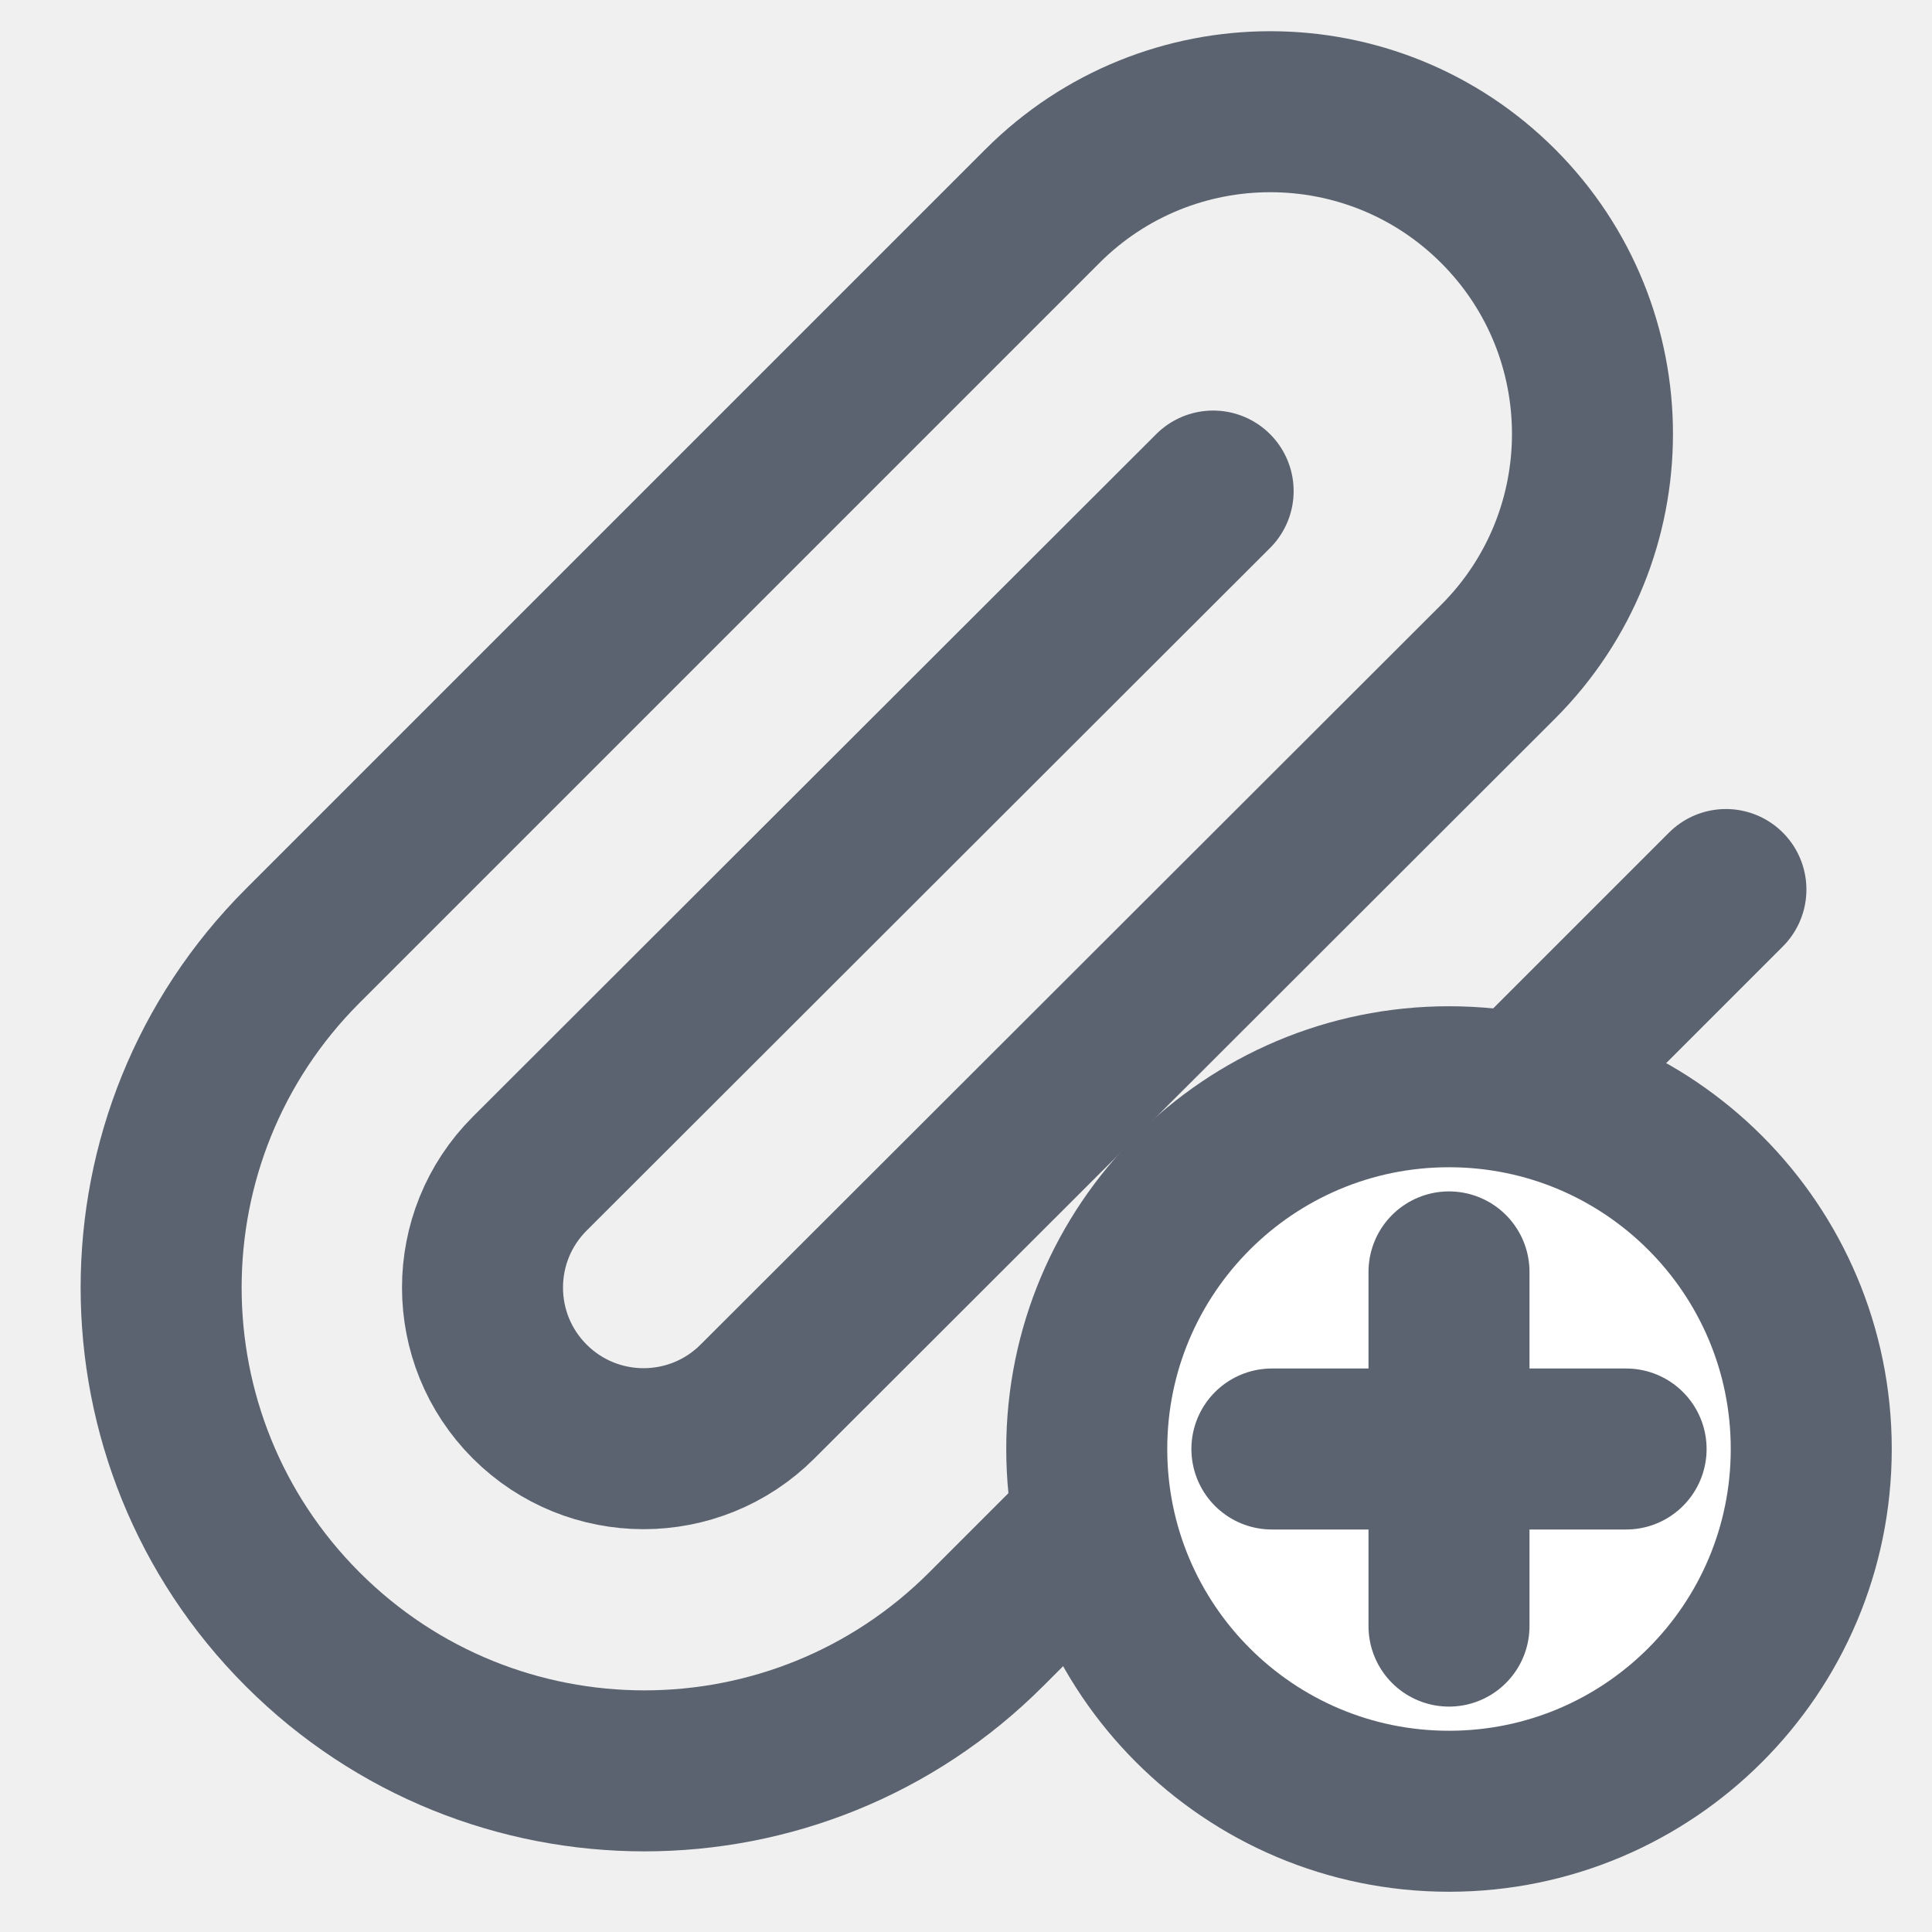
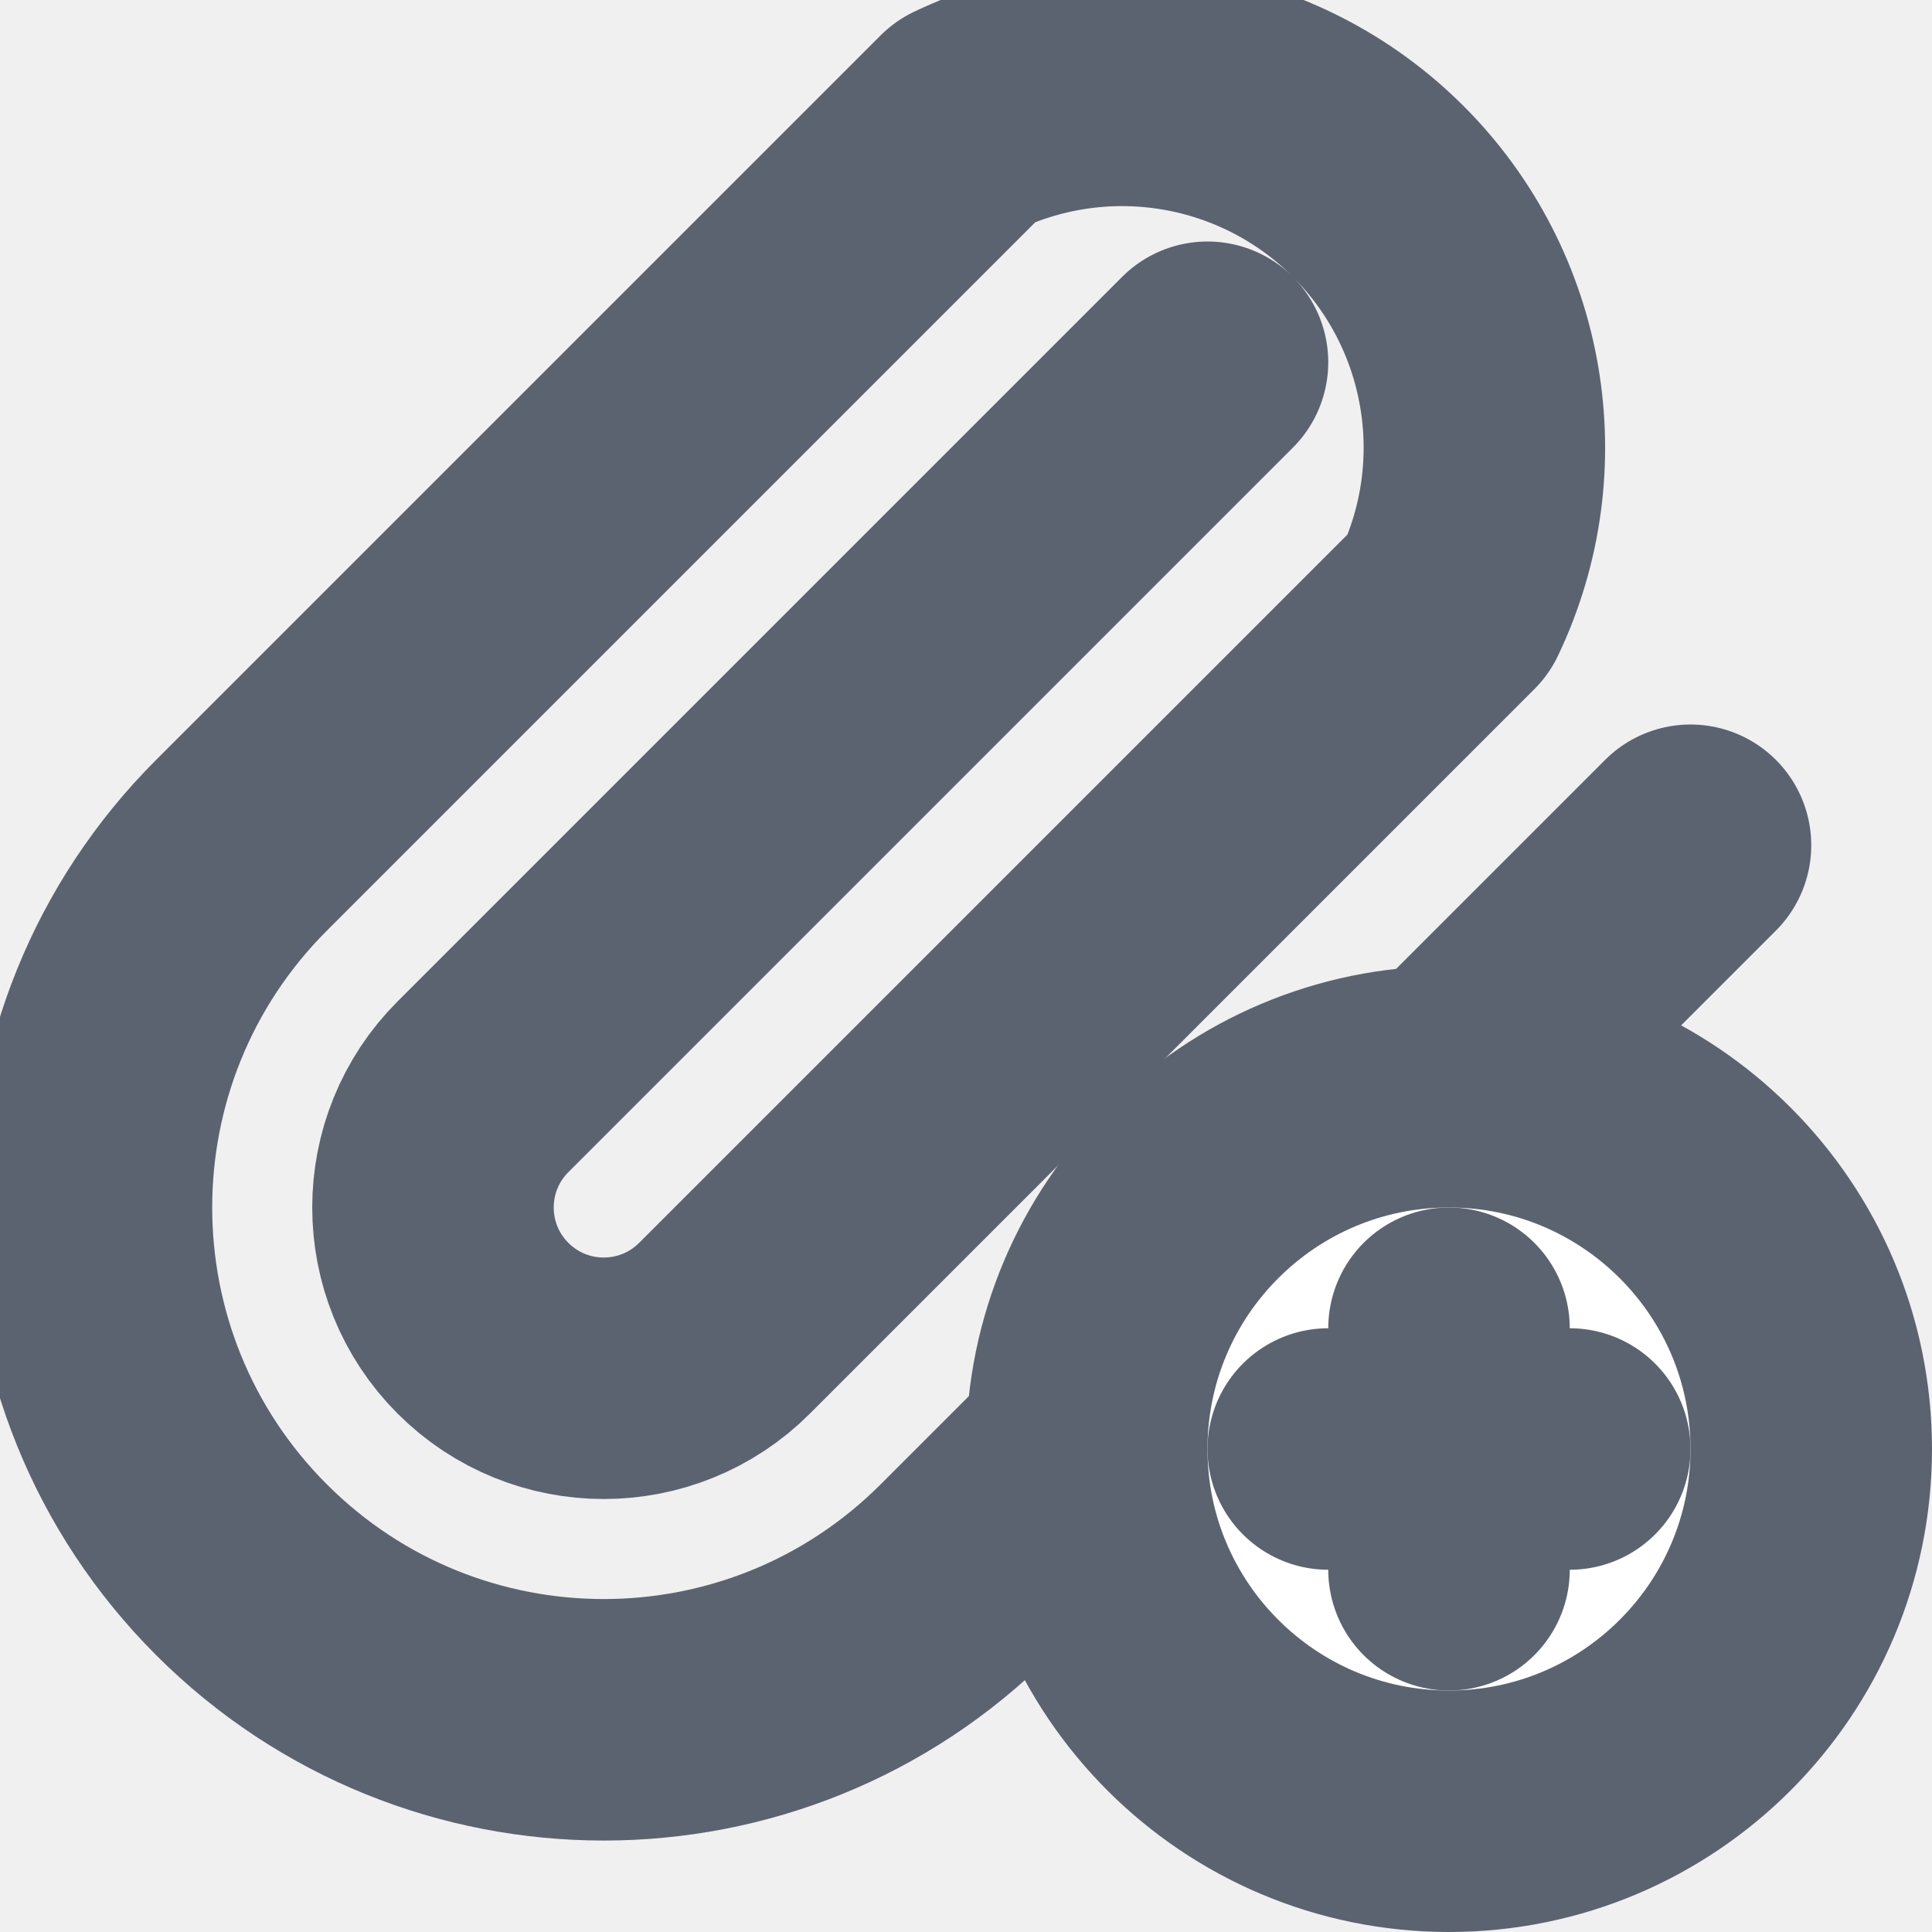
- <svg xmlns="http://www.w3.org/2000/svg" width="24" height="24" viewBox="0 0 24 24" fill="none" stroke="#5C6370" stroke-width="2" stroke-linecap="round" stroke-linejoin="round">
-   <path d="M21.44 11.05l-9.19 9.19a6 6 0 0 1-8.49-8.49l9.19-9.19a4 4 0 0 1 5.66 5.66l-9.2 9.19a2 2 0 0 1-2.83-2.83l8.49-8.48" />
+ <svg xmlns="http://www.w3.org/2000/svg" width="16" height="16" viewBox="0 0 16 16" fill="none" stroke="#5C6370" stroke-width="2" stroke-linecap="round" stroke-linejoin="round">
+   <path d="M14 7l-6 6a4 4 0 0 1-6-6l6-6a3 3 0 0 1 4 4l-6 6a1 1 0 0 1-2-2l6-6" />
  <g>
-     <circle cx="18" cy="18" r="4.5" fill="#FFFFFF" />
-     <line x1="18" y1="15.8" x2="18" y2="20.2" />
-     <line x1="15.8" y1="18" x2="20.2" y2="18" />
+     <circle cx="12" cy="12" r="3" fill="#FFFFFF" />
+     <line x1="12" y1="11" x2="12" y2="13" />
+     <line x1="11" y1="12" x2="13" y2="12" />
  </g>
</svg>
